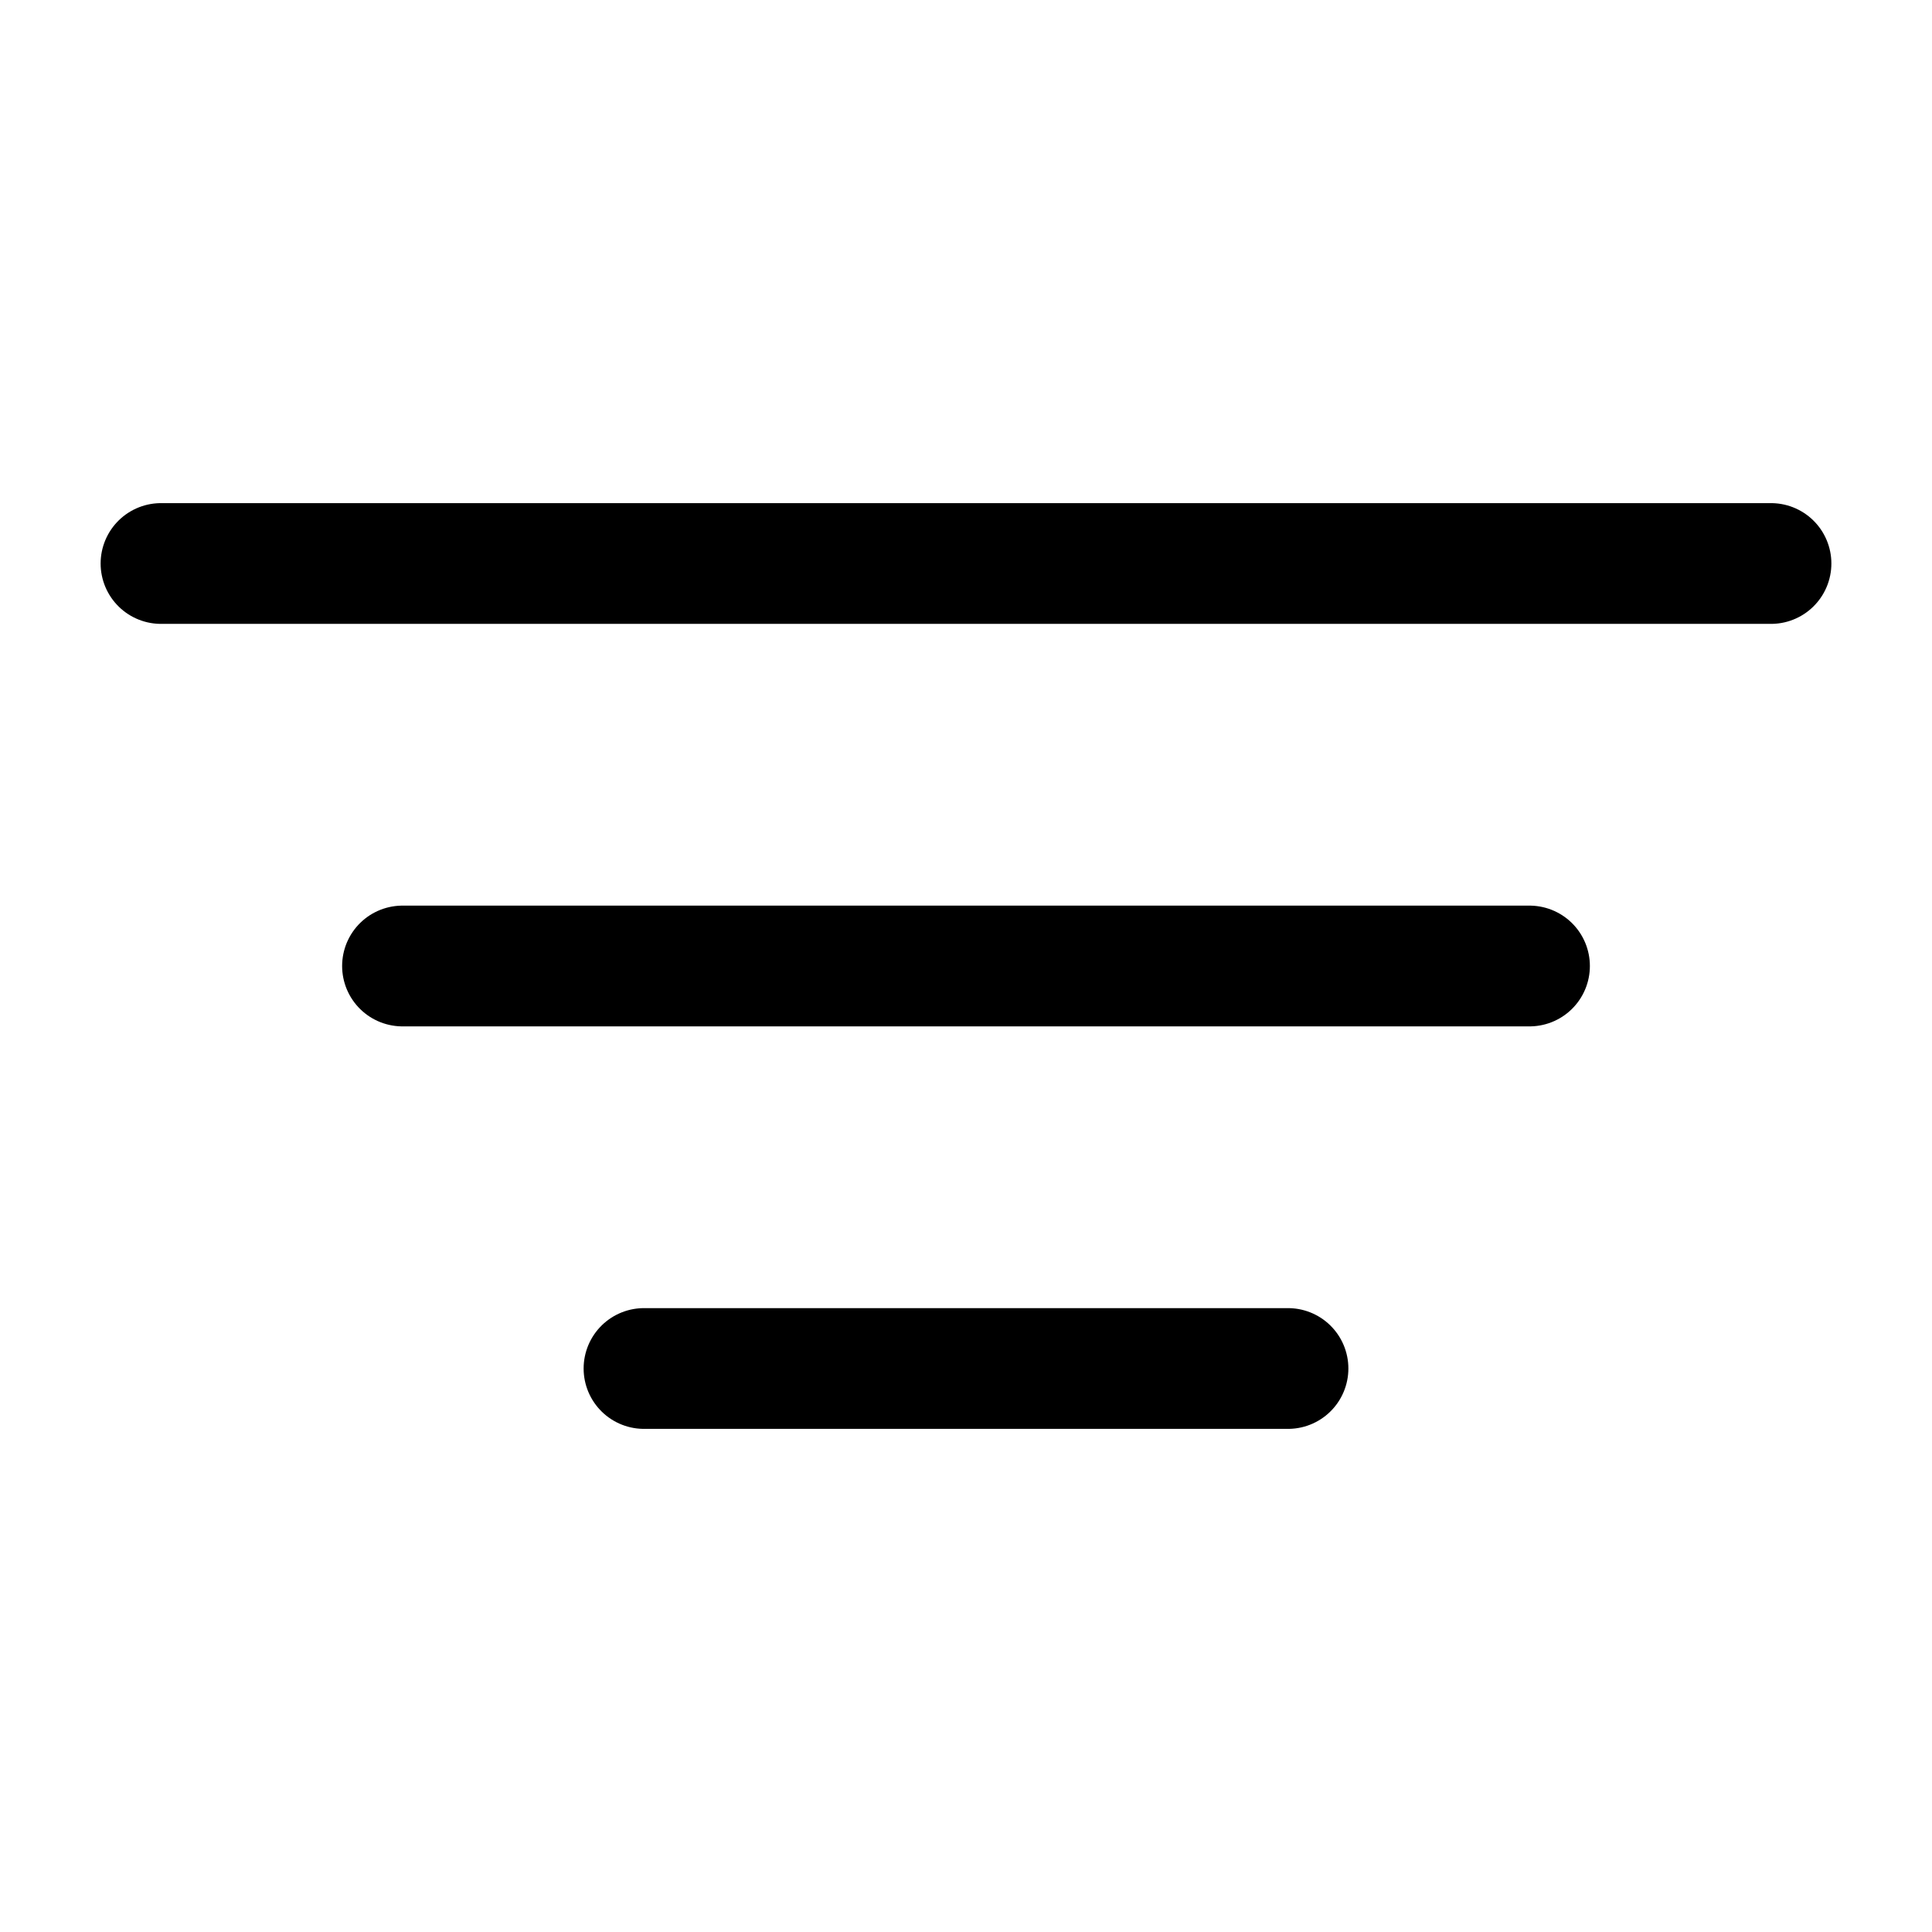
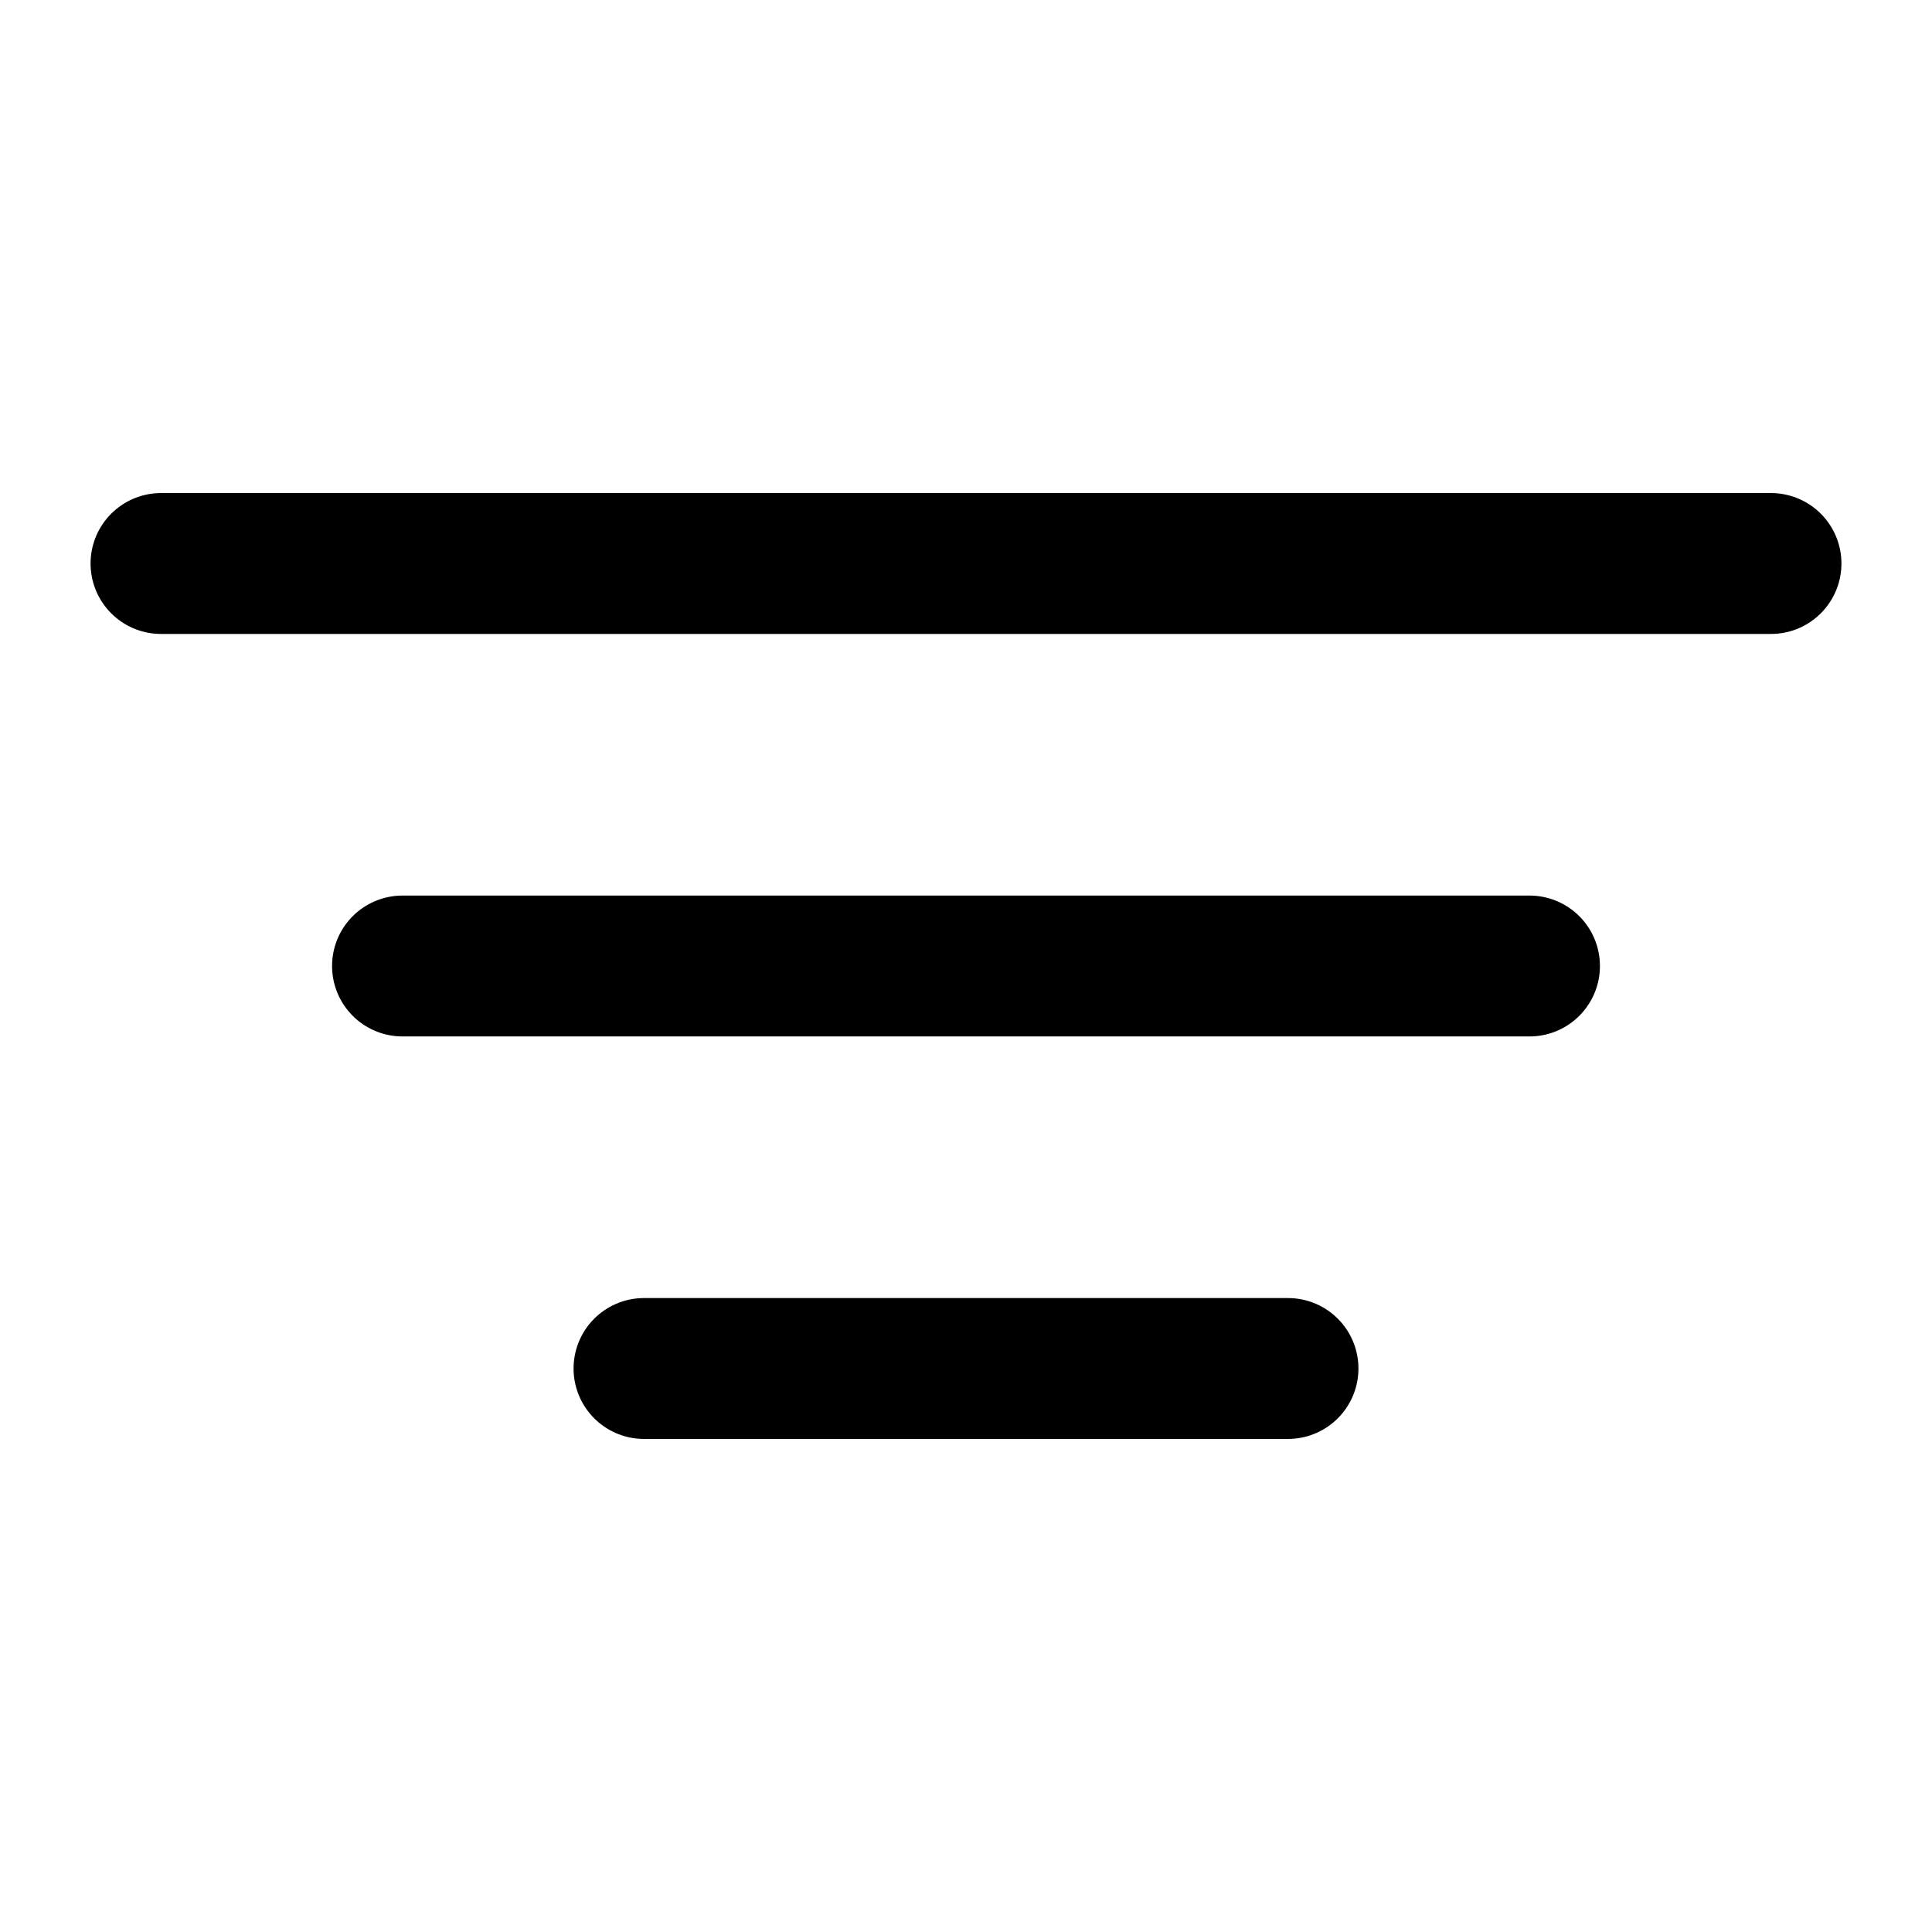
- <svg xmlns="http://www.w3.org/2000/svg" width="1em" height="1em" viewBox="0 0 24 24">
-   <path fill="none" stroke="currentColor" stroke-linecap="round" stroke-width="1.5" d="M22 7H2m17 5H5m11 5H8" />
+ <svg xmlns="http://www.w3.org/2000/svg" width="1em" height="1em" viewBox="0 0 24 24" stroke-linecap="round" stroke-linejoin="round">
+   <path fill="none" stroke="currentColor" stroke-linecap="round" stroke-width="1.75" d="M22 7H2m17 5H5m11 5H8" />
</svg>
